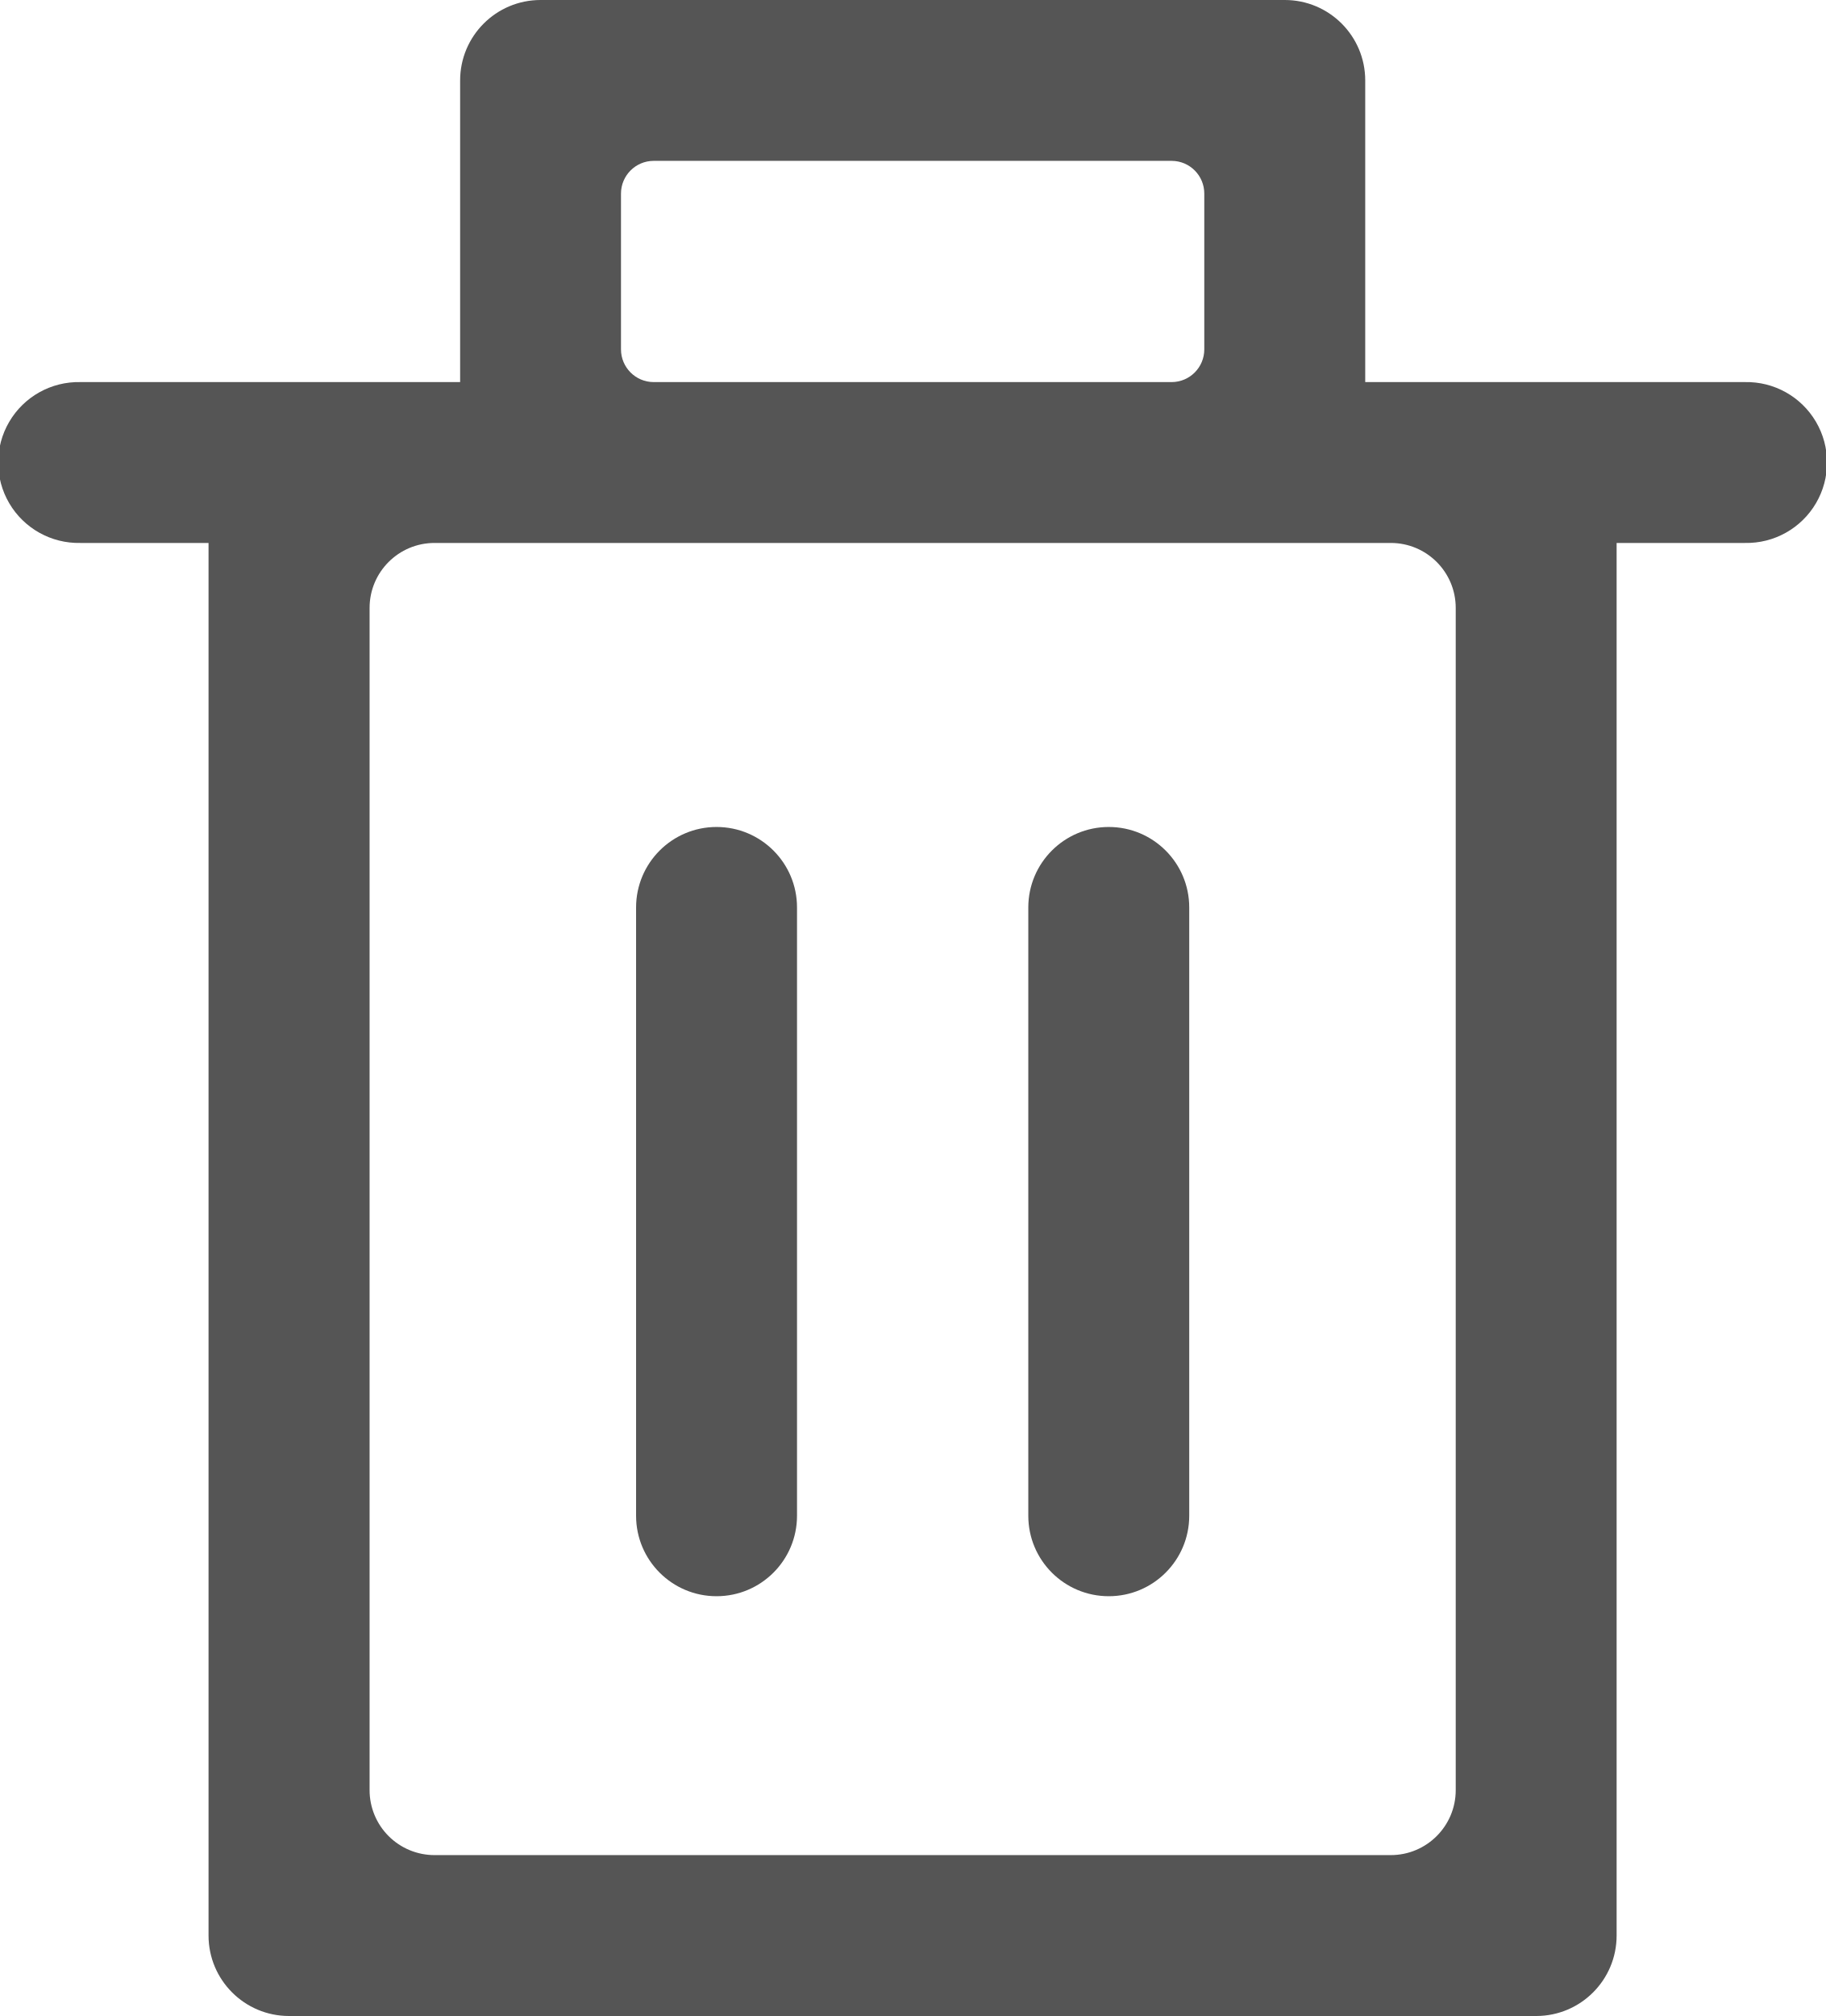
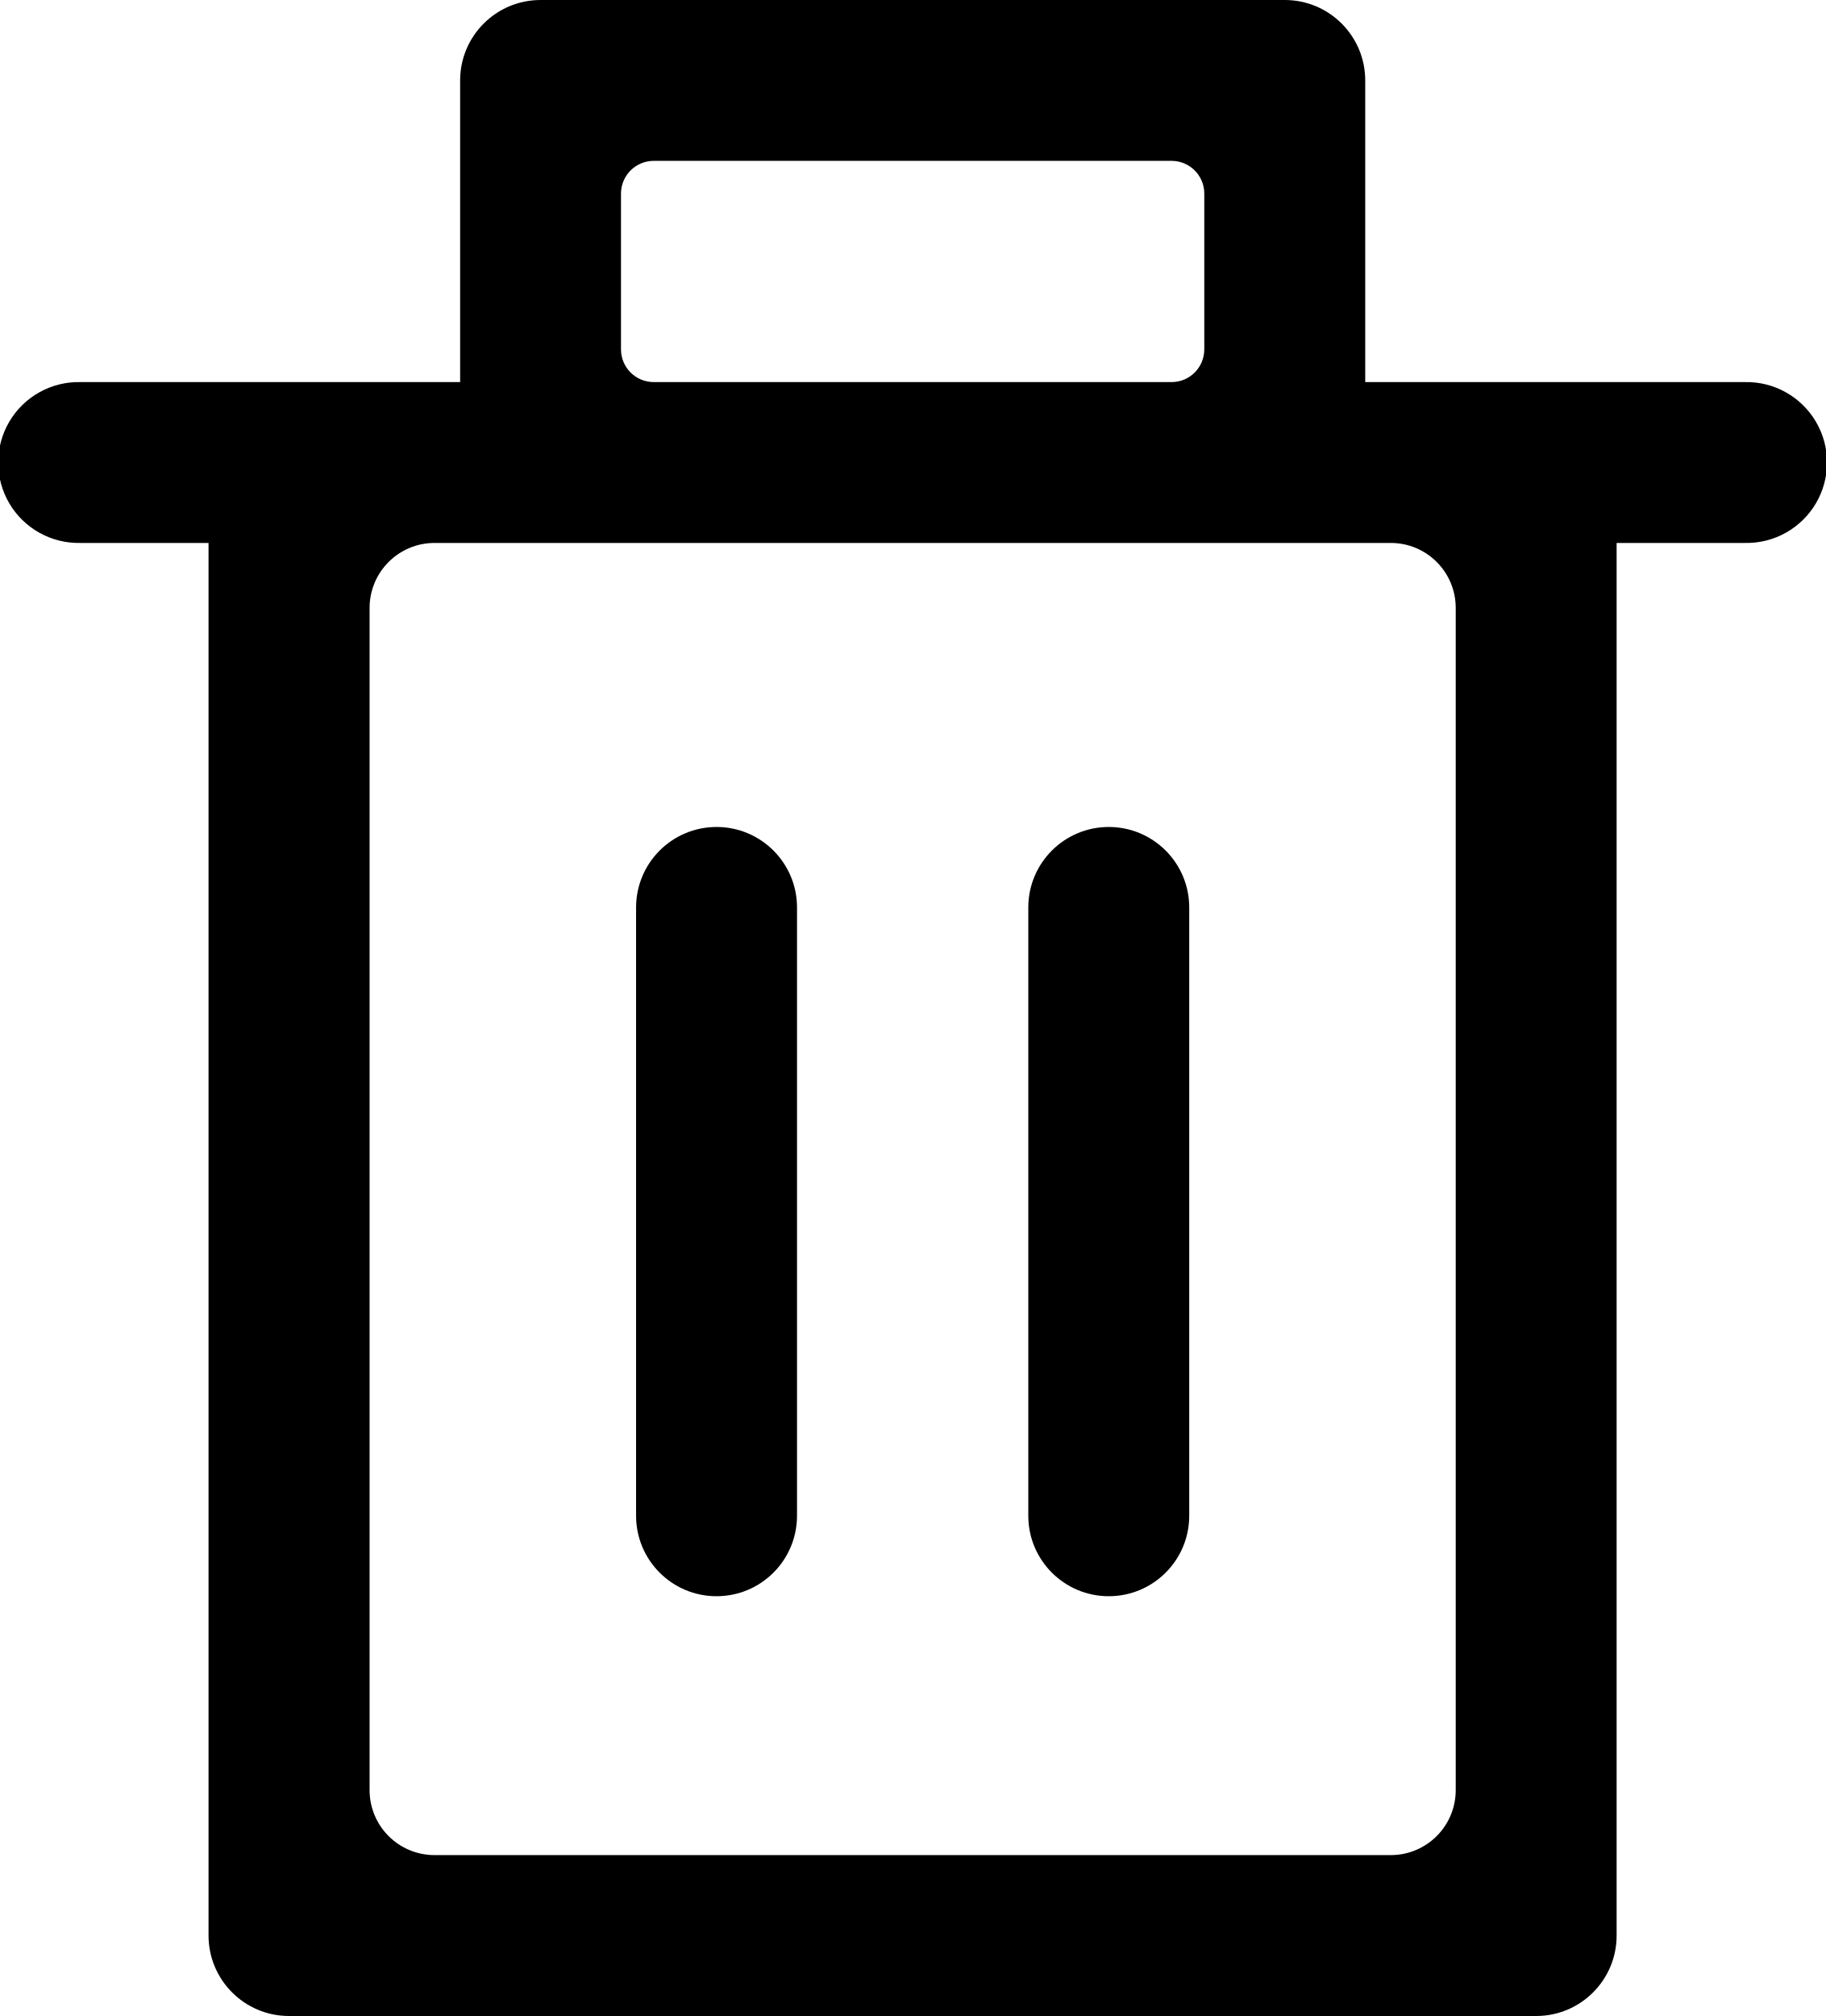
<svg xmlns="http://www.w3.org/2000/svg" width="48" height="53" viewBox="0 0 48 53">
-   <defs>
-     <style>
-       .cls-1 {
-         fill: #555;
-         fill-rule: evenodd;
-       }
-     </style>
-   </defs>
-   <path id="delete" class="cls-1" d="M540.884,726.274h-3.372v36.611A2.115,2.115,0,0,1,535.4,765H502.6a2.116,2.116,0,0,1-2.116-2.115V726.274h-3.371a2.115,2.115,0,1,1,0-4.229H507.1v-7.93A2.115,2.115,0,0,1,509.215,712h19.57a2.115,2.115,0,0,1,2.116,2.115v7.93h9.983A2.115,2.115,0,1,1,540.884,726.274Zm-14.215-9.183a0.86,0.86,0,0,0-.858-0.862H512.189a0.861,0.861,0,0,0-.859.862v4.092a0.861,0.861,0,0,0,.859.862h13.622a0.86,0.86,0,0,0,.858-0.862v-4.092Zm6.612,10.891a1.708,1.708,0,0,0-1.708-1.708H506.427a1.708,1.708,0,0,0-1.708,1.708v31.08a1.707,1.707,0,0,0,1.708,1.708h25.146a1.708,1.708,0,0,0,1.708-1.708v-31.08Zm-9.124,25.982a2.115,2.115,0,0,1-2.116-2.115V735.857a2.116,2.116,0,0,1,4.232,0v15.992A2.116,2.116,0,0,1,524.157,753.964Zm-10.314,0a2.115,2.115,0,0,1-2.116-2.115V735.857a2.116,2.116,0,0,1,4.232,0v15.992A2.116,2.116,0,0,1,513.843,753.964Z" transform="translate(-495 -712)" />
+   <path d="M540.884,726.274h-3.372v36.611A2.115,2.115,0,0,1,535.4,765H502.6a2.116,2.116,0,0,1-2.116-2.115V726.274h-3.371a2.115,2.115,0,1,1,0-4.229H507.1v-7.93A2.115,2.115,0,0,1,509.215,712h19.57a2.115,2.115,0,0,1,2.116,2.115v7.93h9.983A2.115,2.115,0,1,1,540.884,726.274Zm-14.215-9.183a0.86,0.86,0,0,0-.858-0.862H512.189a0.861,0.861,0,0,0-.859.862v4.092a0.861,0.861,0,0,0,.859.862h13.622a0.86,0.86,0,0,0,.858-0.862v-4.092Zm6.612,10.891a1.708,1.708,0,0,0-1.708-1.708H506.427a1.708,1.708,0,0,0-1.708,1.708v31.08a1.707,1.707,0,0,0,1.708,1.708h25.146a1.708,1.708,0,0,0,1.708-1.708v-31.08Zm-9.124,25.982a2.115,2.115,0,0,1-2.116-2.115V735.857a2.116,2.116,0,0,1,4.232,0v15.992A2.116,2.116,0,0,1,524.157,753.964Zm-10.314,0a2.115,2.115,0,0,1-2.116-2.115V735.857a2.116,2.116,0,0,1,4.232,0v15.992A2.116,2.116,0,0,1,513.843,753.964Z" transform="translate(-495 -712)" />
</svg>
